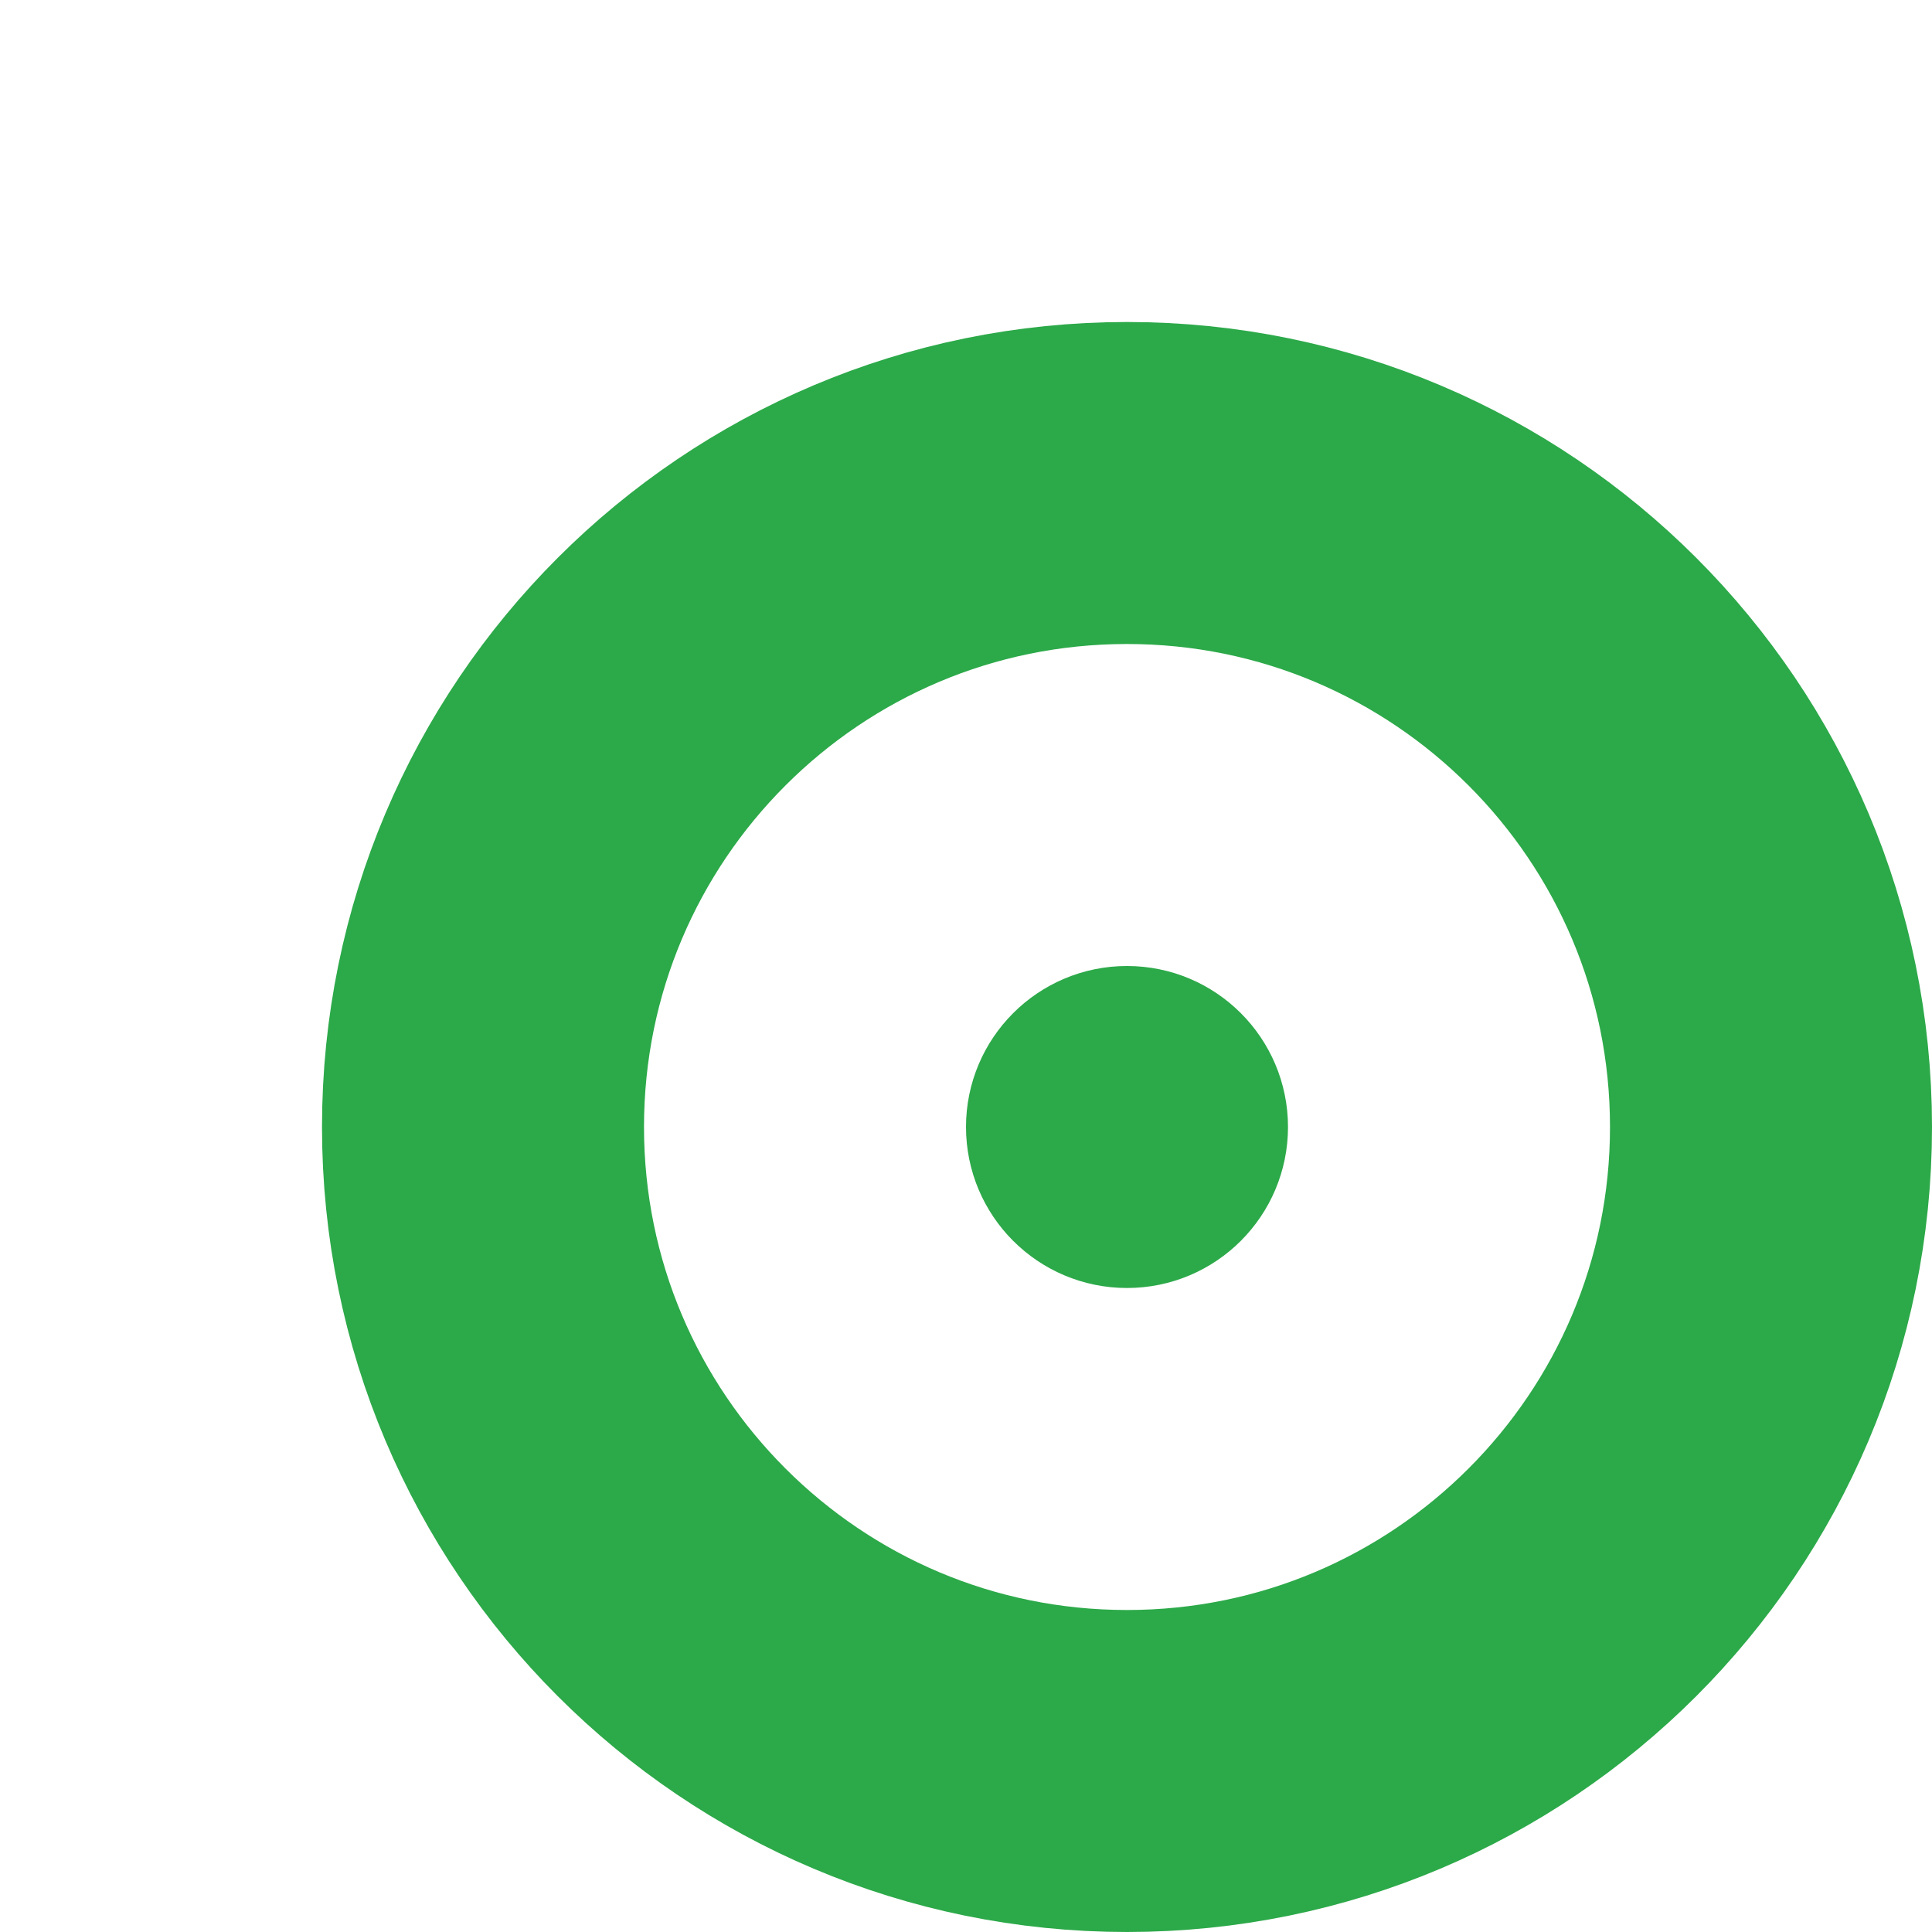
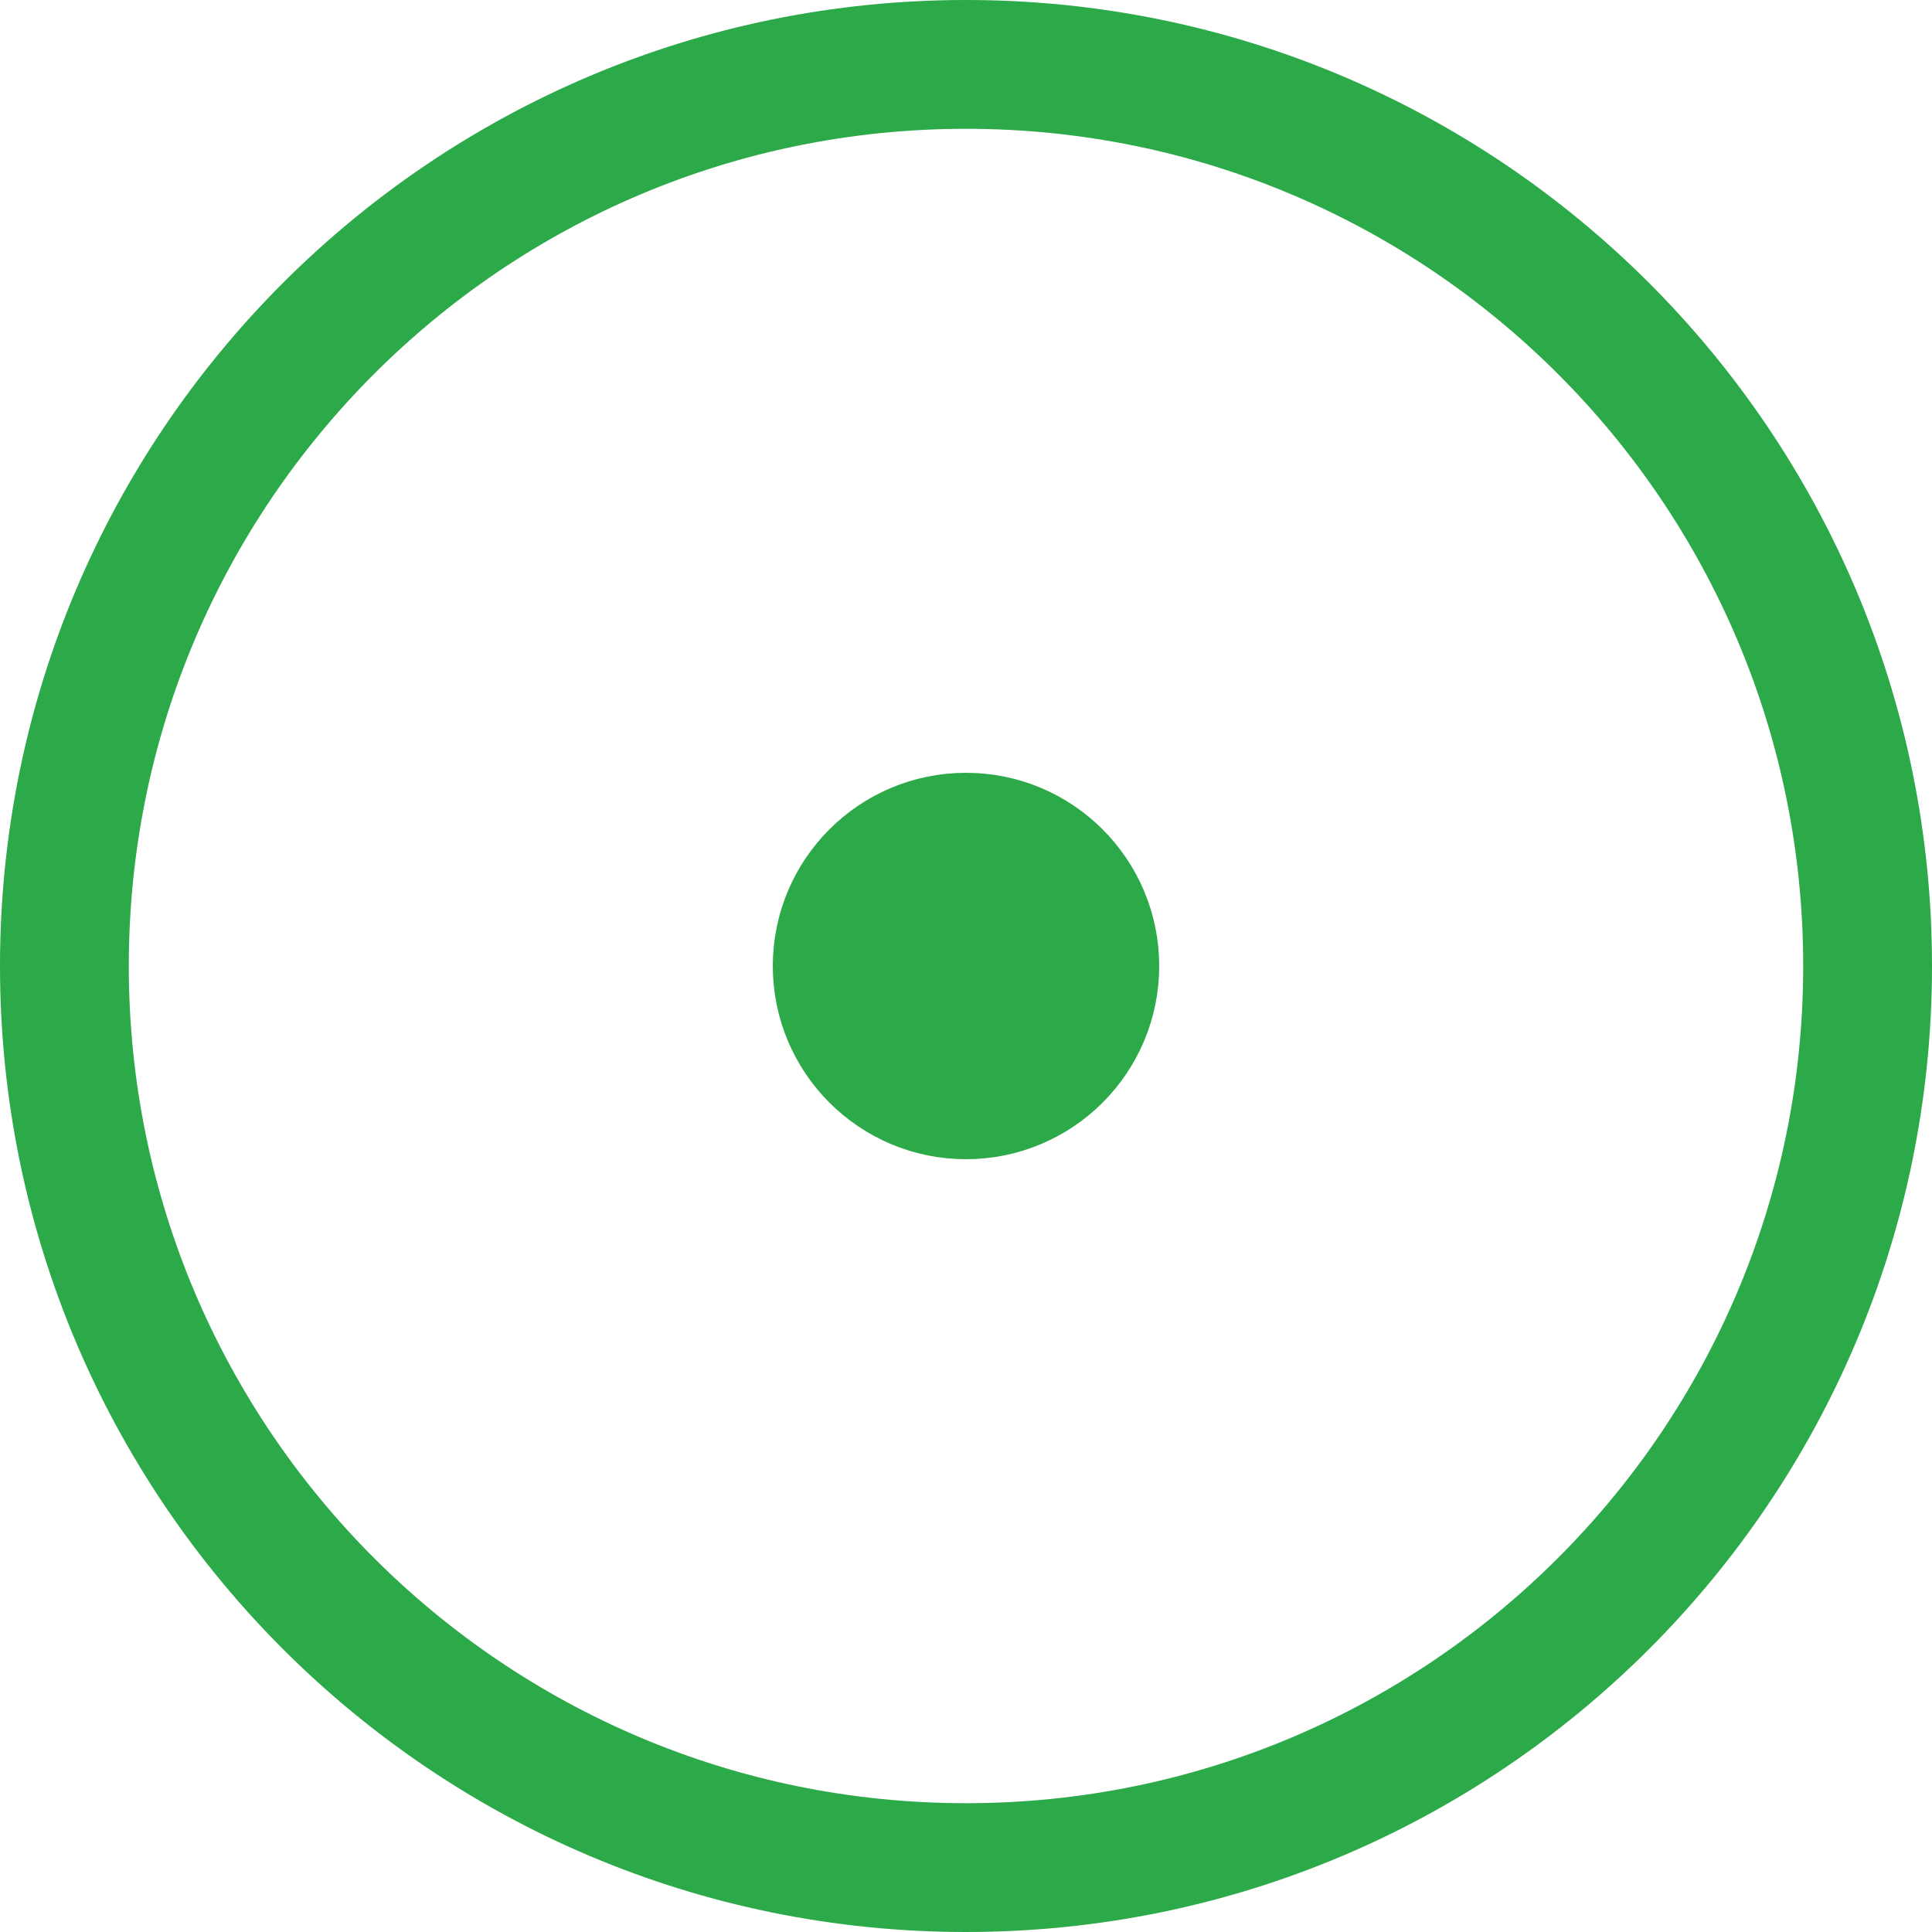
- <svg xmlns="http://www.w3.org/2000/svg" version="1.1" preserveAspectRatio="none" viewBox="-3 -3 18 18">
+ <svg xmlns="http://www.w3.org/2000/svg" version="1.1" preserveAspectRatio="none" viewBox="0 0 15 15">
  <defs />
  <g>
-     <ellipse cx="7.5" cy="7.5" rx="6" ry="6" fill="none" stroke="#2ca949" stroke-width="3" pointer-events="none" />
+     <ellipse cx="7.5" cy="7.5" rx="7" ry="7" fill="none" stroke="#2ca949" stroke-width="1" pointer-events="none" />
    <ellipse cx="7.5" cy="7.5" rx="1" ry="1" fill="#2ca949" stroke="#2ca949" stroke-width="1" pointer-events="none" />
  </g>
</svg>
